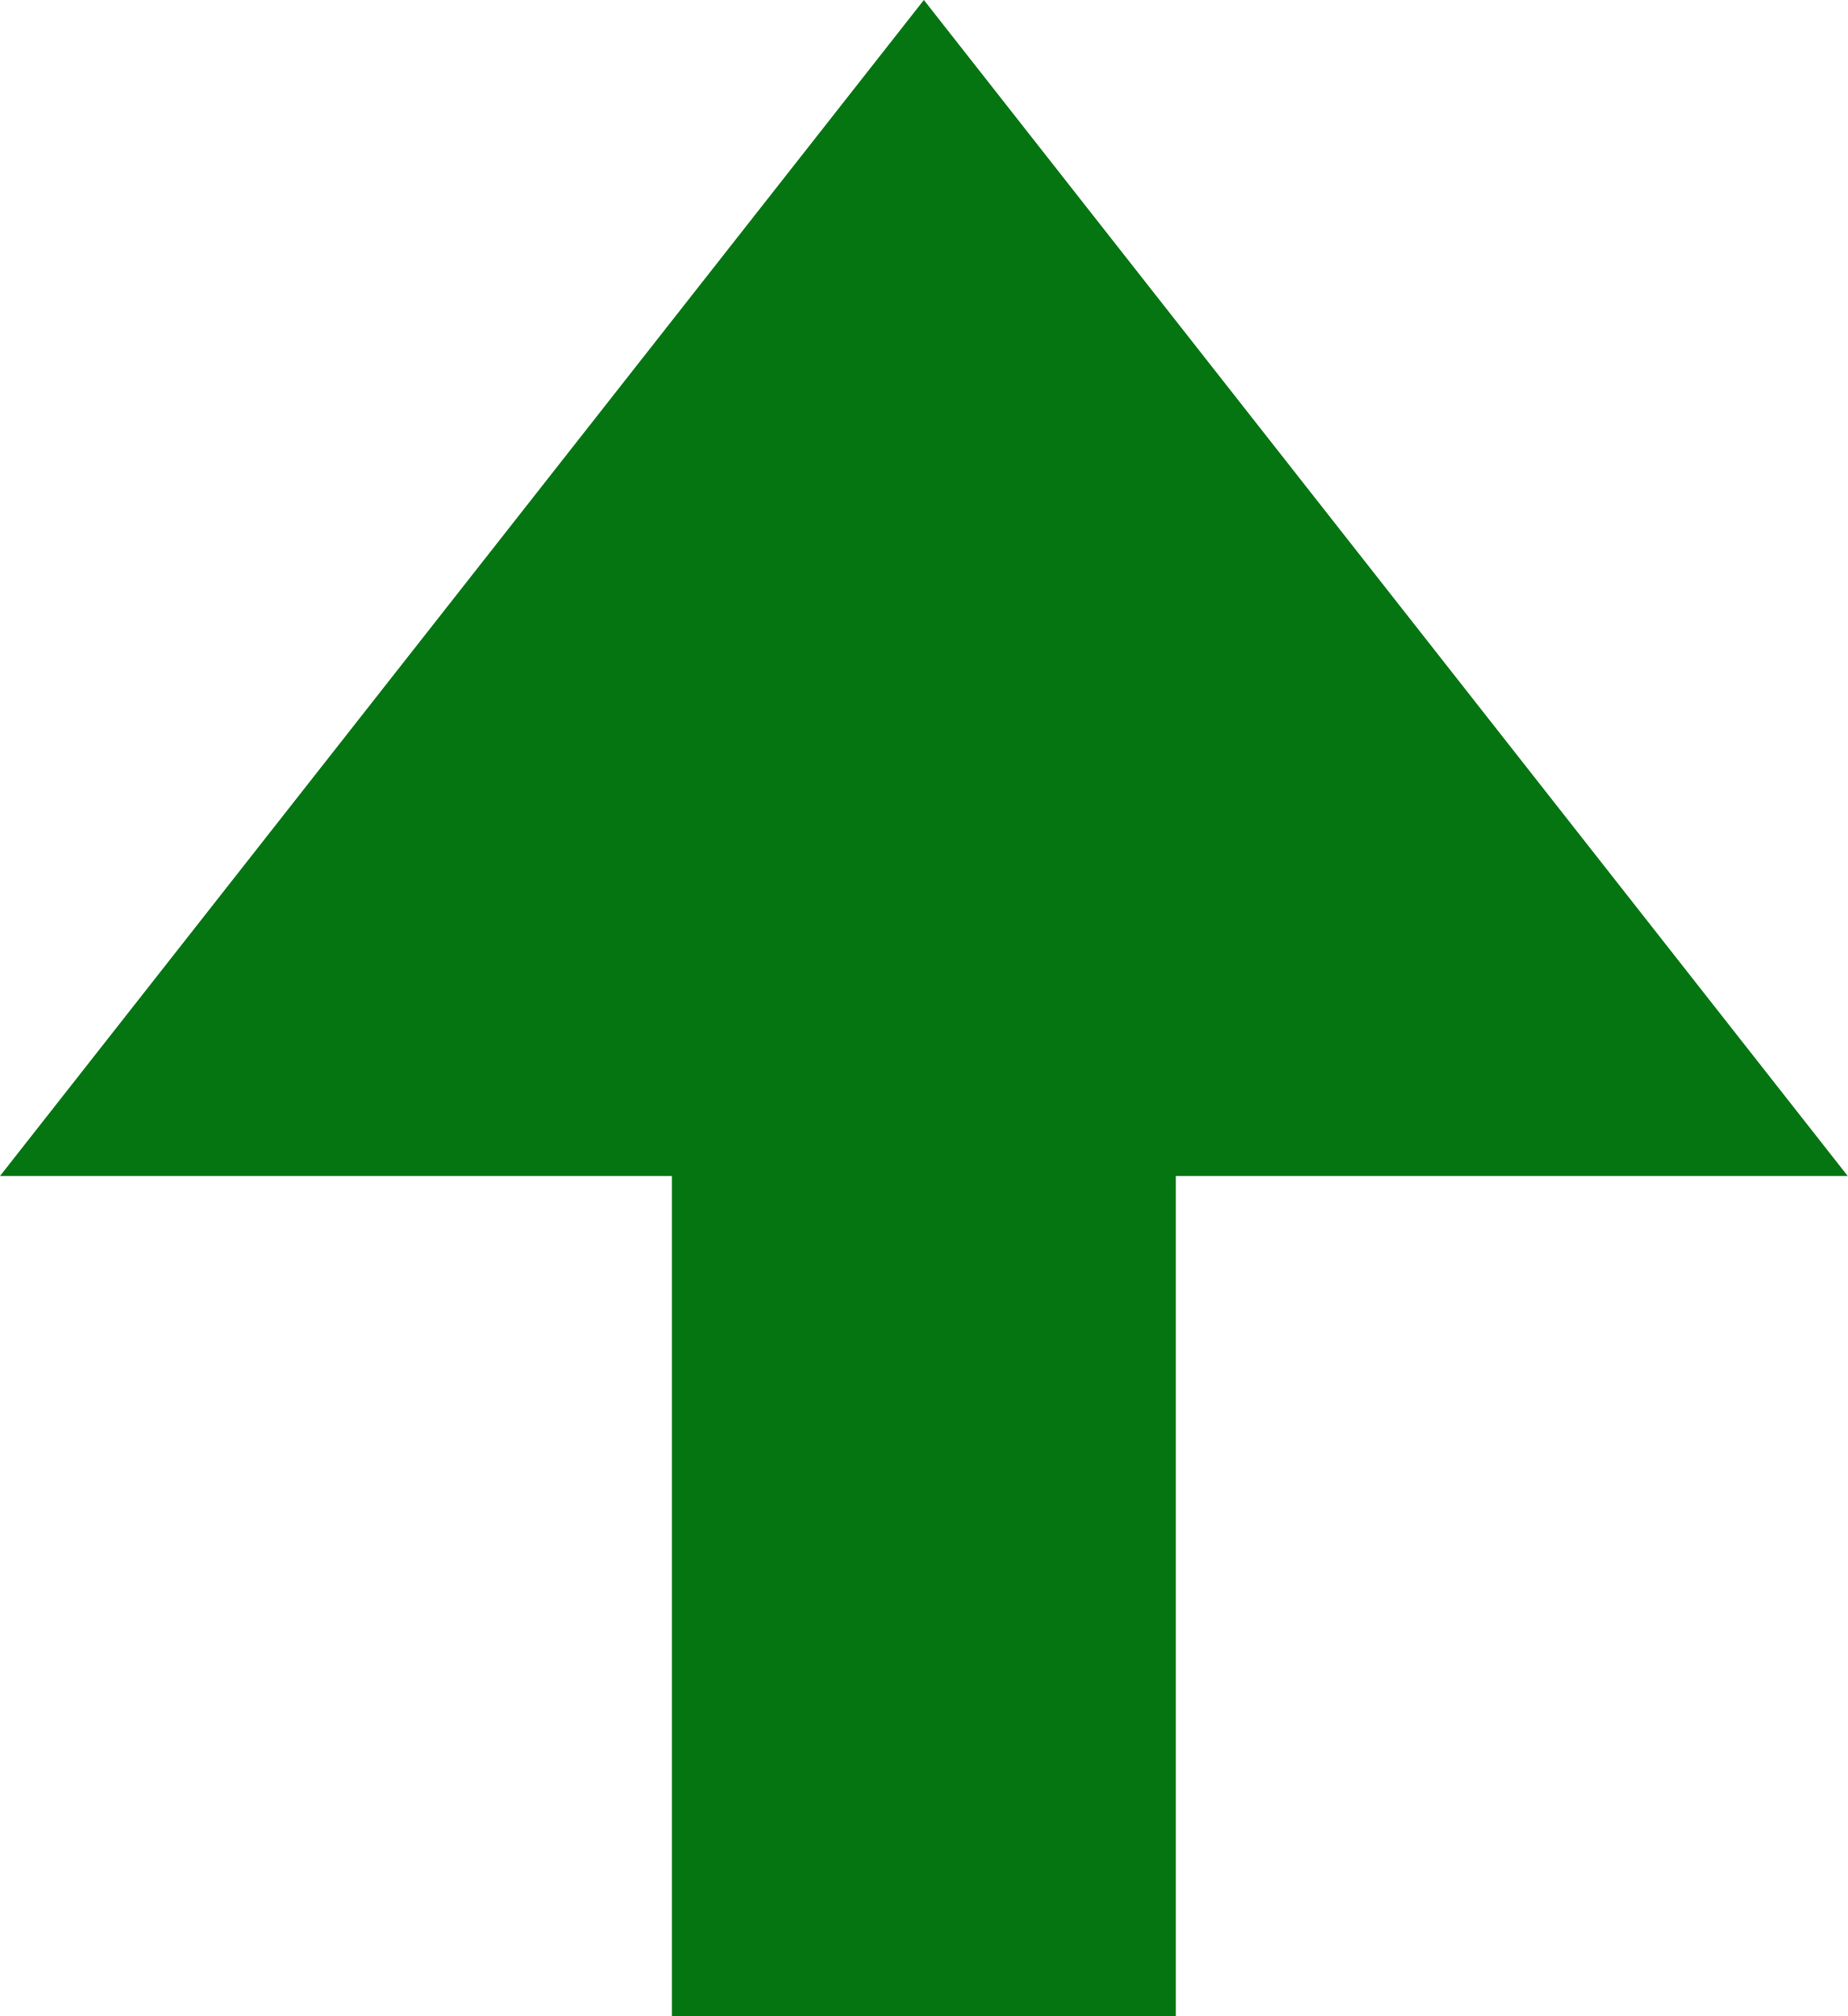
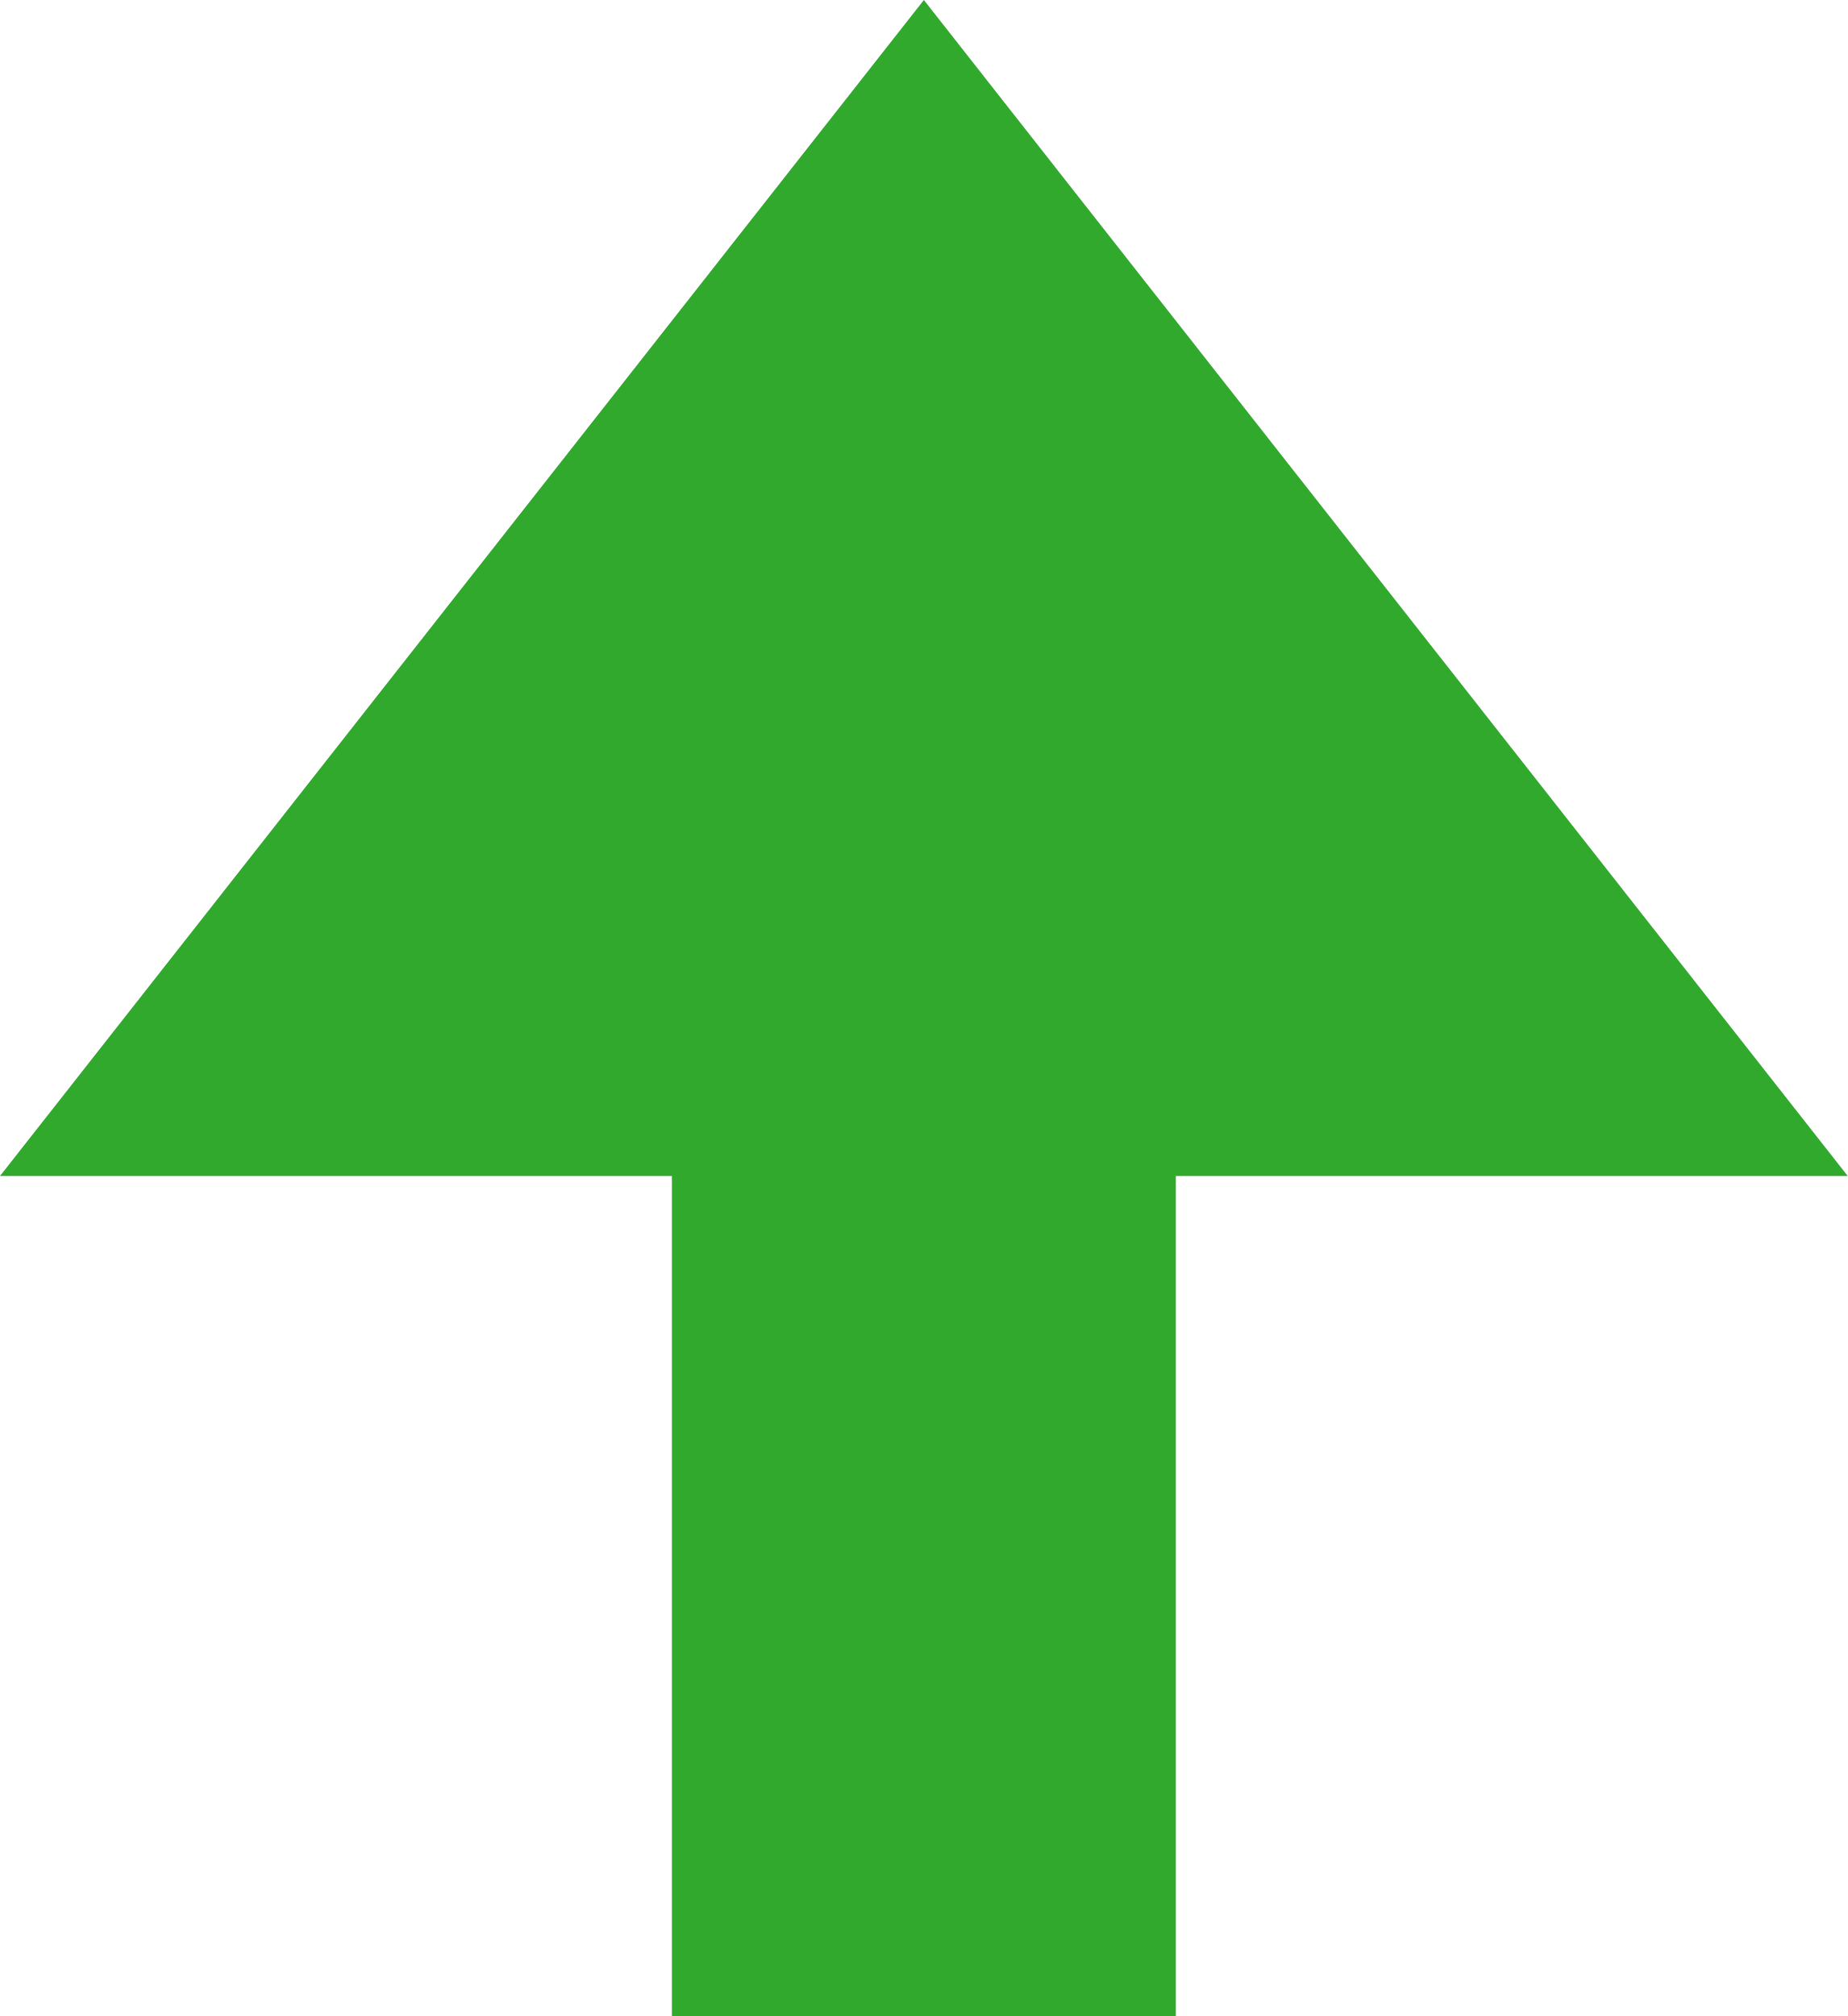
<svg xmlns="http://www.w3.org/2000/svg" width="11px" height="12px" viewBox="0 0 11 12" version="1.1">
  <g id="Page-1" stroke="none" stroke-width="1" fill="none" fill-rule="evenodd">
-     <path d="M4,7 L0,7 L5.5,0 L11,7 L7,7 L7,12 L4,12 L4,7 Z" id="icon-up" fill="#057511" />
+     <path d="M4,7 L0,7 L5.5,0 L11,7 L7,7 L7,12 L4,12 L4,7 Z" id="icon-up" fill="#30A92D" />
  </g>
</svg>
